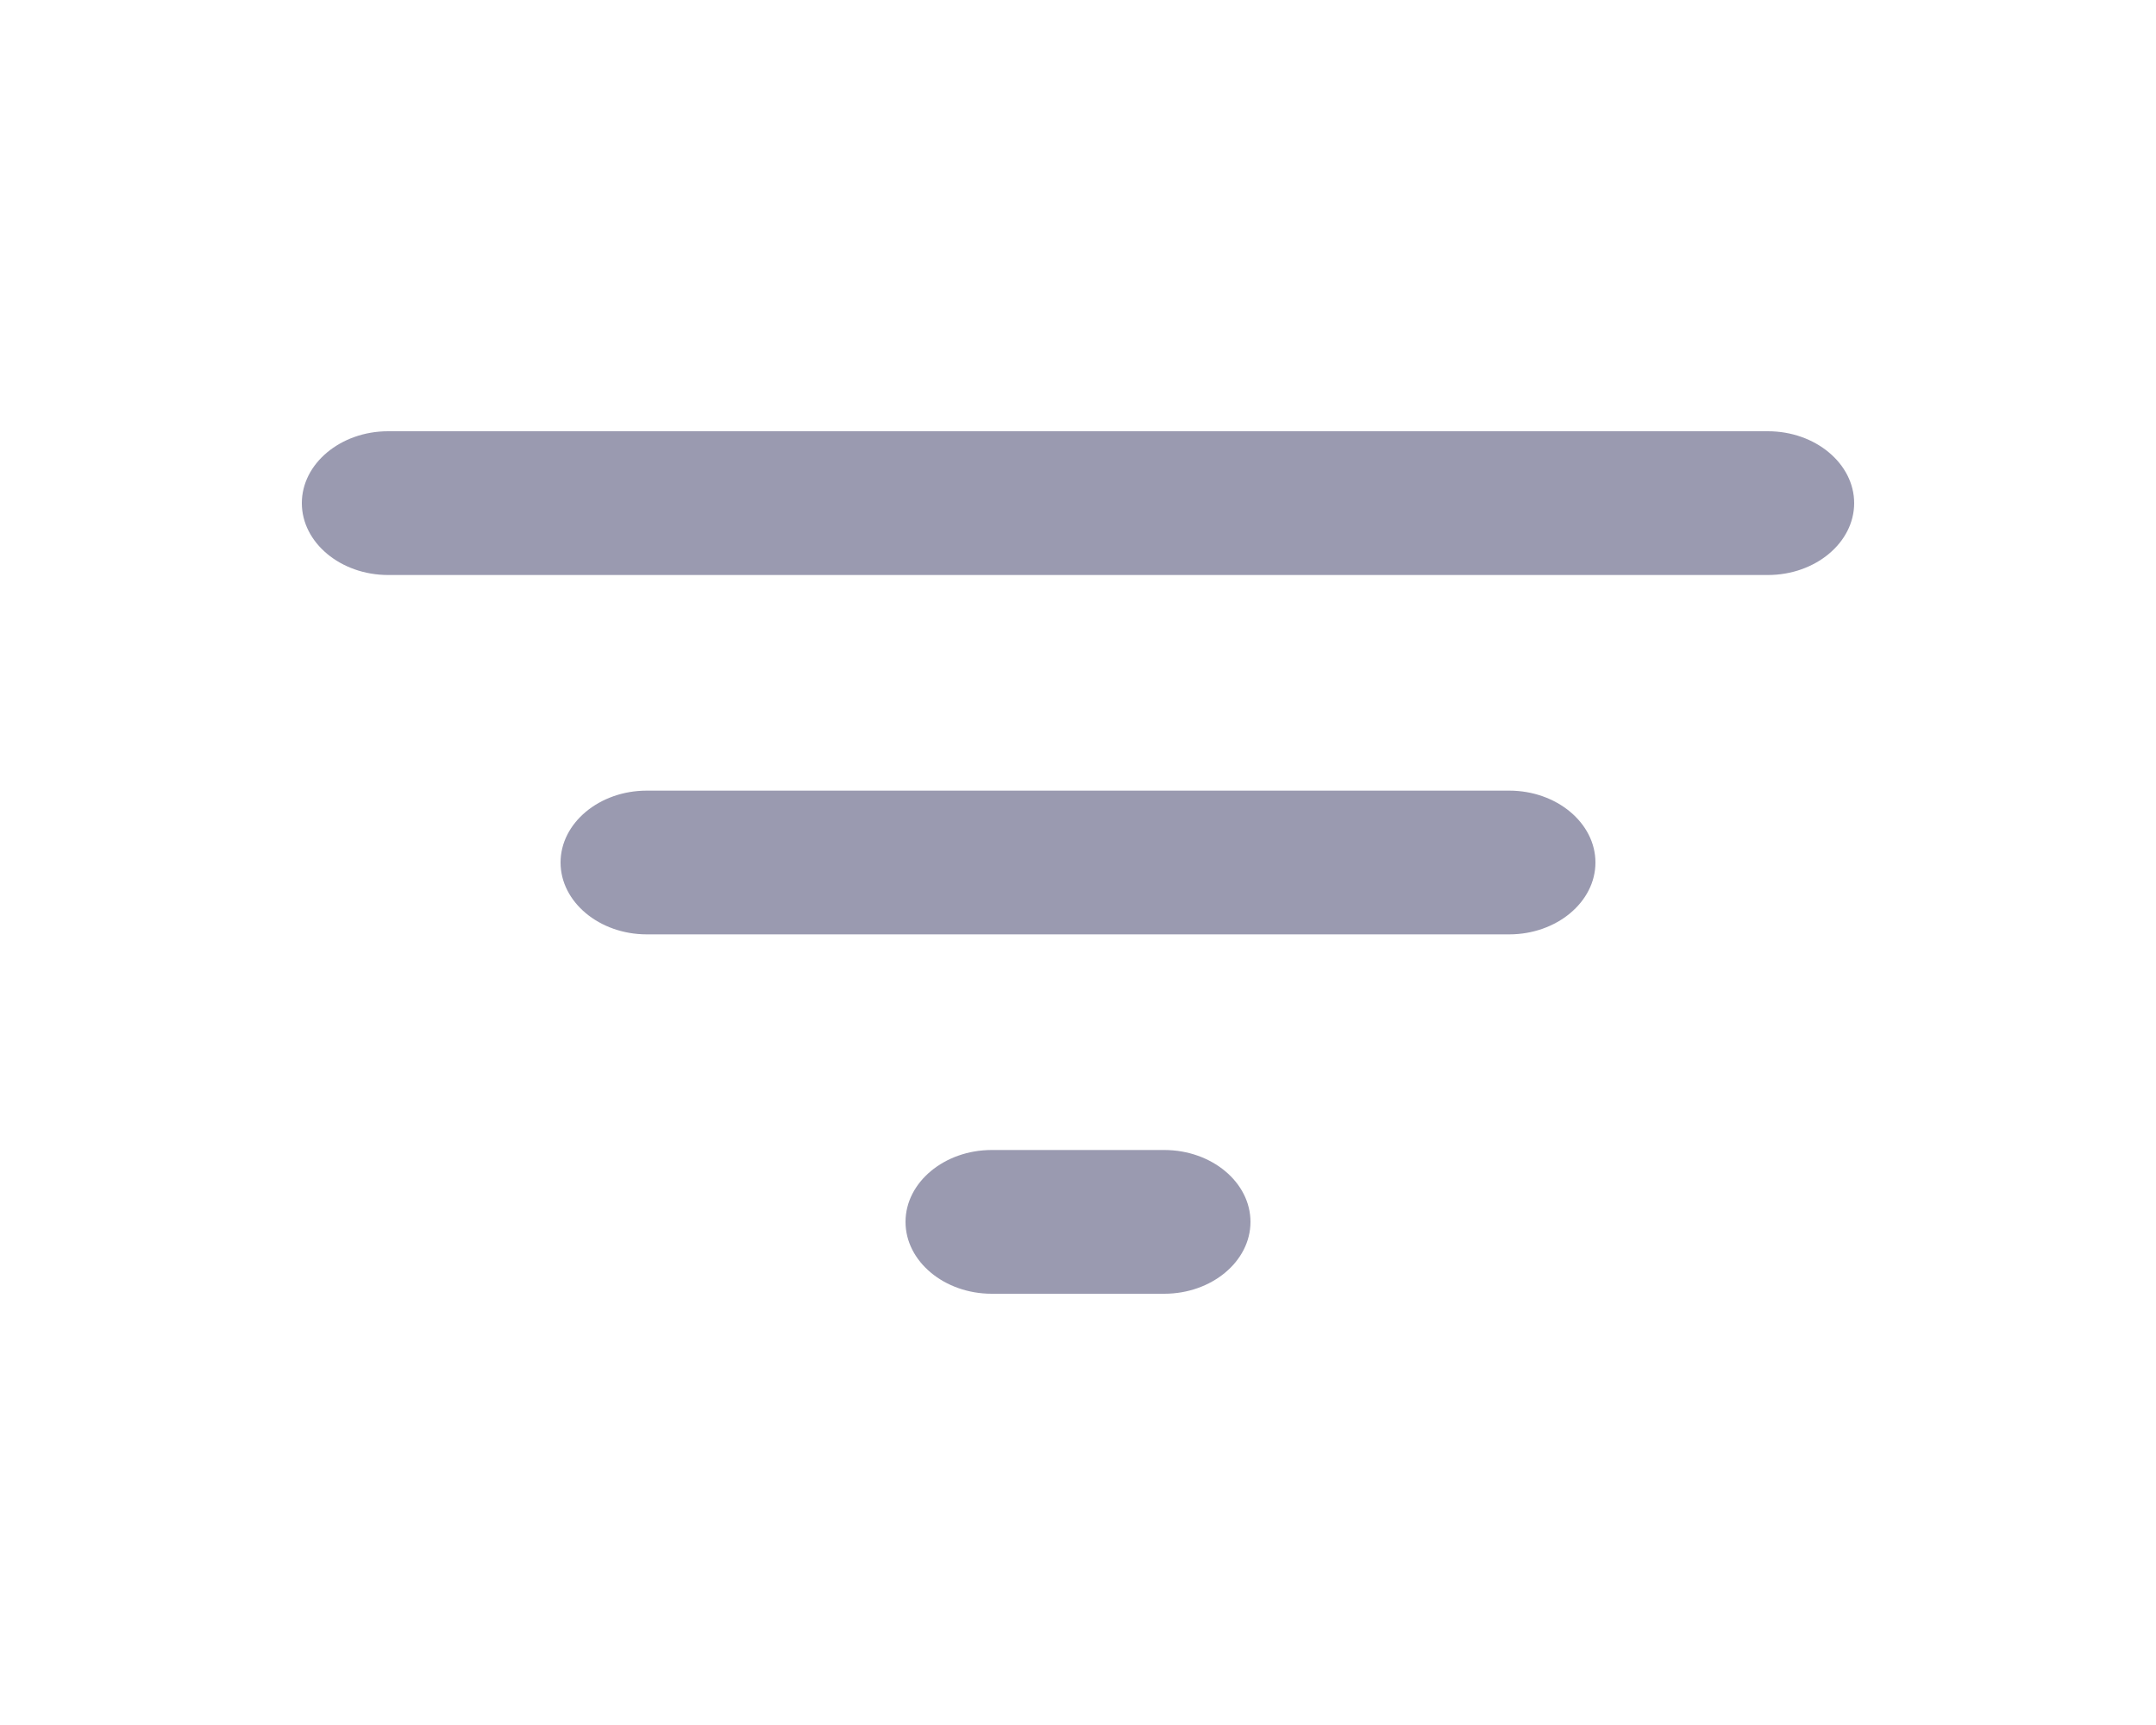
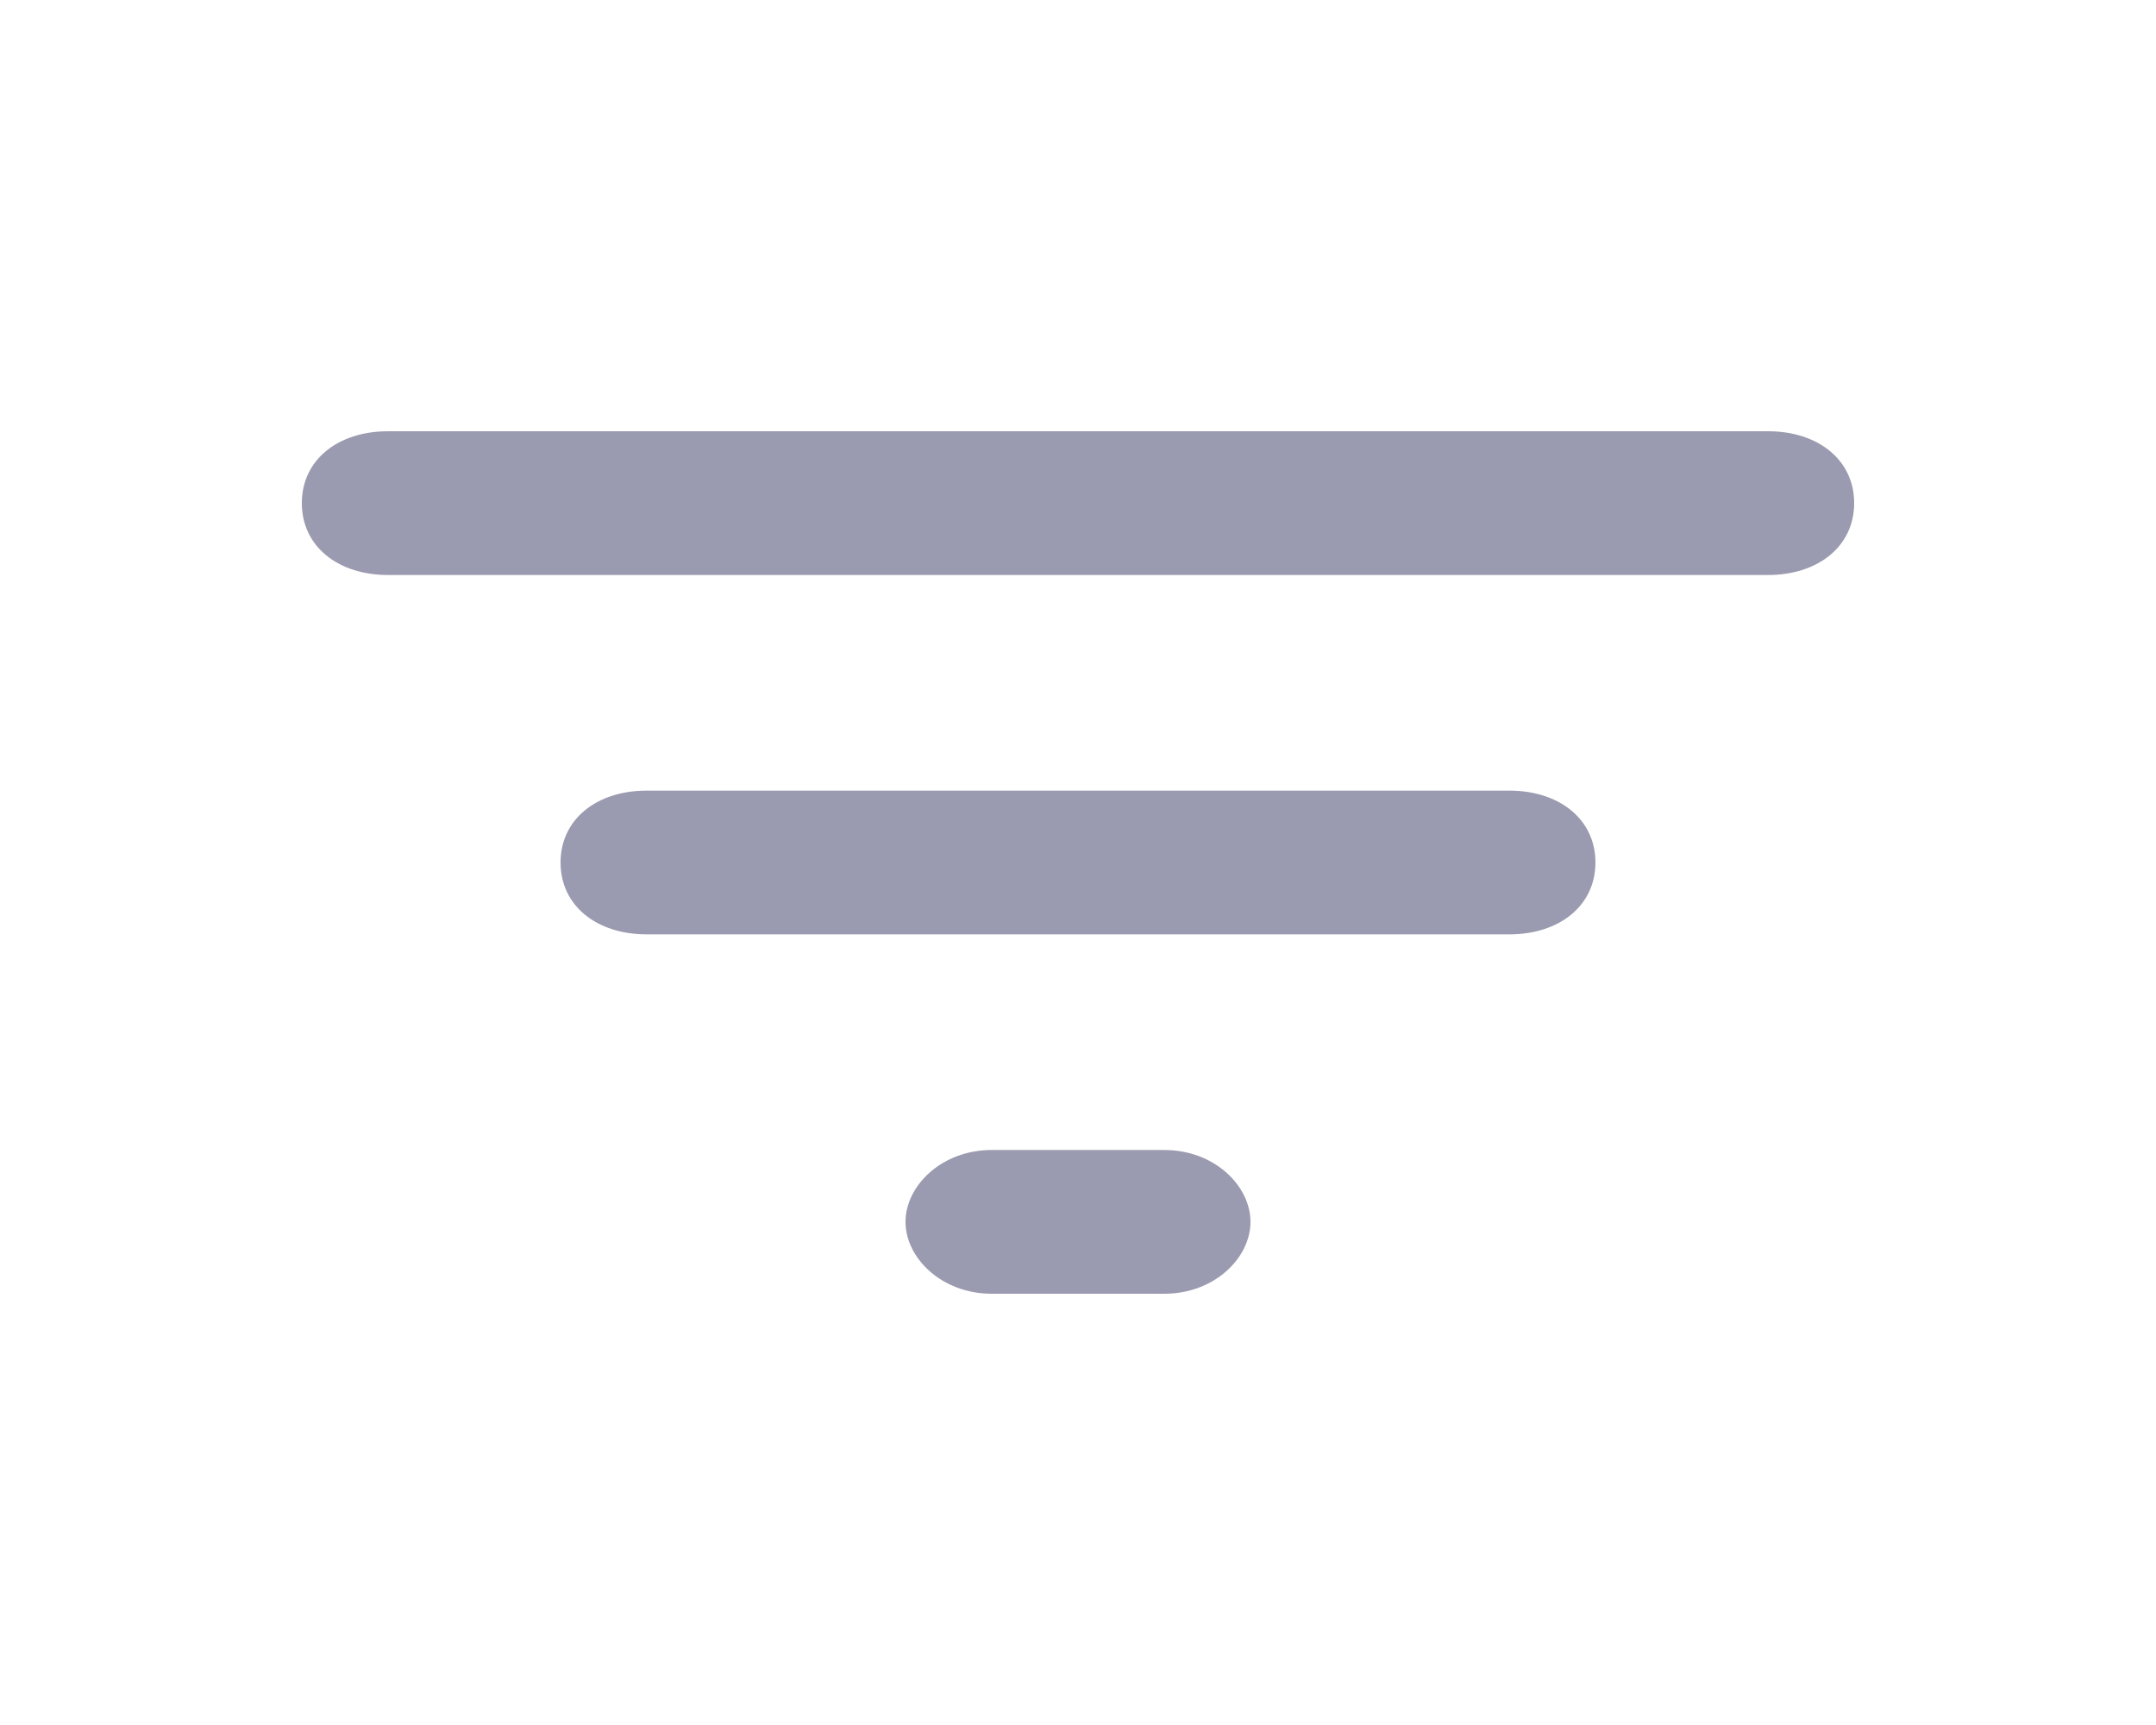
- <svg xmlns="http://www.w3.org/2000/svg" width="30" height="24" viewBox="0 0 30 24" fill="none">
-   <path fill-rule="evenodd" clip-rule="evenodd" d="M13.8 18H16.2C16.86 18 17.4 17.55 17.4 17C17.4 16.45 16.86 16 16.2 16H13.8C13.14 16 12.6 16.45 12.6 17C12.6 17.55 13.14 18 13.8 18ZM4.2 7C4.2 7.55 4.74 8 5.4 8H24.6C25.26 8 25.8 7.55 25.8 7C25.8 6.45 25.26 6 24.6 6H5.4C4.74 6 4.2 6.45 4.2 7ZM9 13H21C21.66 13 22.2 12.55 22.2 12C22.2 11.45 21.66 11 21 11H9C8.34 11 7.8 11.45 7.8 12C7.8 12.55 8.34 13 9 13Z" fill="#9A9AB0" />
+ <svg xmlns="http://www.w3.org/2000/svg" version="1.1" id="Capa_1" x="0px" y="0px" viewBox="0 0 30 24" style="enable-background:new 0 0 30 24;" xml:space="preserve">
+   <style type="text/css">
+ 	.st0{fill-rule:evenodd;clip-rule:evenodd;fill:#9A9AB0;}
+ </style>
+   <path class="st0" d="M13.8,18h2.4c0.7,0,1.2-0.5,1.2-1s-0.5-1-1.2-1h-2.4c-0.7,0-1.2,0.5-1.2,1S13.1,18,13.8,18z M4.2,7  c0,0.6,0.5,1,1.2,1h19.2c0.7,0,1.2-0.4,1.2-1s-0.5-1-1.2-1H5.4C4.7,6,4.2,6.4,4.2,7z M9,13h12c0.7,0,1.2-0.4,1.2-1s-0.5-1-1.2-1H9  c-0.7,0-1.2,0.4-1.2,1S8.3,13,9,13z" />
</svg>
